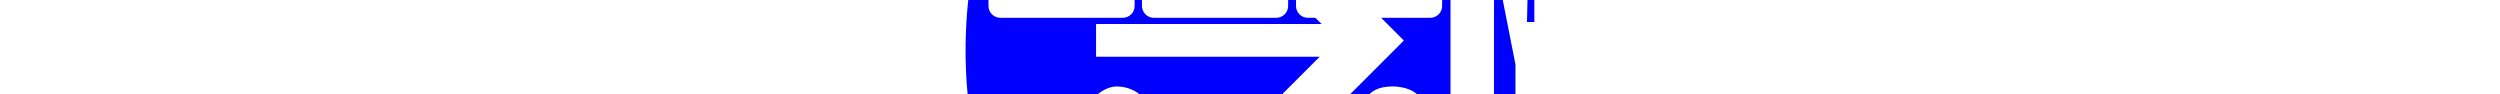
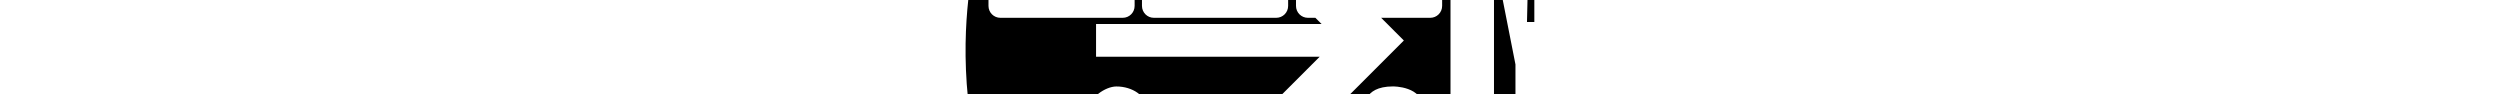
<svg xmlns="http://www.w3.org/2000/svg" width="400" height="15" viewBox="0 0 105.833 3.969" version="1.1" id="svg2213" xml:space="preserve">
  <defs id="defs2210" />
  <g id="layer1">
    <g id="layer3" />
-     <path id="path413" style="fill:#0000ff;fill-rule:evenodd;stroke-width:0.026;stroke-linecap:round;stroke-linejoin:bevel" d="m 41.26,-1.662 c 0,0 -0.627,2.478 -0.282,5.834 l 0.069,0.242 2.927,0.2 h 2.129 c 0,-0.464 0.68,-0.951 1.153,-0.953 0.689,-0.003 1.286,0.411 1.286,0.931 h 5.134 L 55.867,2.401 H 46.399 V 1.016 h 9.548 L 55.684,0.754 h -0.316 c -0.279,0 -0.504,-0.225 -0.504,-0.504 V -0.067 l -0.333,-0.333 v 0.65 c 0,0.279 -0.225,0.504 -0.504,0.504 h -5.18 c -0.279,0 -0.504,-0.225 -0.504,-0.504 v -1.054 c 0,-0.279 0.225,-0.504 0.504,-0.504 h 4.774 L 53.28,-1.651 Z m 14.807,0.014 0.34,0.34 h 4.14 c 0.279,0 0.504,0.225 0.504,0.504 v 1.054 c 0,0.279 -0.225,0.504 -0.504,0.504 H 58.469 L 59.43,1.715 56.554,4.591 h 1.214 c 0,0 -0.112,-0.932 1.197,-0.932 0,0 1.286,-0.022 1.286,0.954 h 3.66 c 0,0 0.244,0.177 0.244,-0.511 V 2.728 l -0.599,-3.039 0.776,0.022 0.333,0.266 -0.022,0.953 h 0.311 v -0.953 l -0.566,-0.565 h -0.943 c 0,0 -0.022,-0.411 -0.532,-1.054 z m -13.718,0.34 h 5.179 c 0.279,0 0.504,0.225 0.504,0.504 v 1.054 c 0,0.279 -0.225,0.504 -0.504,0.504 h -5.179 c -0.279,0 -0.504,-0.225 -0.504,-0.504 v -1.054 c 0,-0.279 0.225,-0.504 0.504,-0.504 z m 19.506,0.898 h 0.941 c 0.249,0 0.45,0.174 0.45,0.39 V 3.99 c 0,0.216 -0.201,0.39 -0.45,0.39 h -0.941 c -0.249,0 -0.45,-0.174 -0.45,-0.39 v -4.01 c 0,-0.216 0.201,-0.39 0.45,-0.39 z" />
+     <path id="path413" style="fill:#000000;fill-rule:evenodd;stroke-width:0.026;stroke-linecap:round;stroke-linejoin:bevel" d="m 41.26,-1.662 c 0,0 -0.627,2.478 -0.282,5.834 l 0.069,0.242 2.927,0.2 h 2.129 c 0,-0.464 0.68,-0.951 1.153,-0.953 0.689,-0.003 1.286,0.411 1.286,0.931 h 5.134 L 55.867,2.401 H 46.399 V 1.016 h 9.548 L 55.684,0.754 h -0.316 c -0.279,0 -0.504,-0.225 -0.504,-0.504 V -0.067 l -0.333,-0.333 v 0.65 c 0,0.279 -0.225,0.504 -0.504,0.504 h -5.18 c -0.279,0 -0.504,-0.225 -0.504,-0.504 v -1.054 c 0,-0.279 0.225,-0.504 0.504,-0.504 h 4.774 L 53.28,-1.651 Z m 14.807,0.014 0.34,0.34 h 4.14 c 0.279,0 0.504,0.225 0.504,0.504 v 1.054 c 0,0.279 -0.225,0.504 -0.504,0.504 H 58.469 L 59.43,1.715 56.554,4.591 h 1.214 c 0,0 -0.112,-0.932 1.197,-0.932 0,0 1.286,-0.022 1.286,0.954 h 3.66 c 0,0 0.244,0.177 0.244,-0.511 V 2.728 l -0.599,-3.039 0.776,0.022 0.333,0.266 -0.022,0.953 h 0.311 v -0.953 l -0.566,-0.565 h -0.943 c 0,0 -0.022,-0.411 -0.532,-1.054 z m -13.718,0.34 h 5.179 c 0.279,0 0.504,0.225 0.504,0.504 v 1.054 c 0,0.279 -0.225,0.504 -0.504,0.504 h -5.179 c -0.279,0 -0.504,-0.225 -0.504,-0.504 v -1.054 c 0,-0.279 0.225,-0.504 0.504,-0.504 z m 19.506,0.898 h 0.941 c 0.249,0 0.45,0.174 0.45,0.39 V 3.99 c 0,0.216 -0.201,0.39 -0.45,0.39 h -0.941 c -0.249,0 -0.45,-0.174 -0.45,-0.39 v -4.01 c 0,-0.216 0.201,-0.39 0.45,-0.39 z" />
  </g>
  <g id="layer2" />
</svg>
